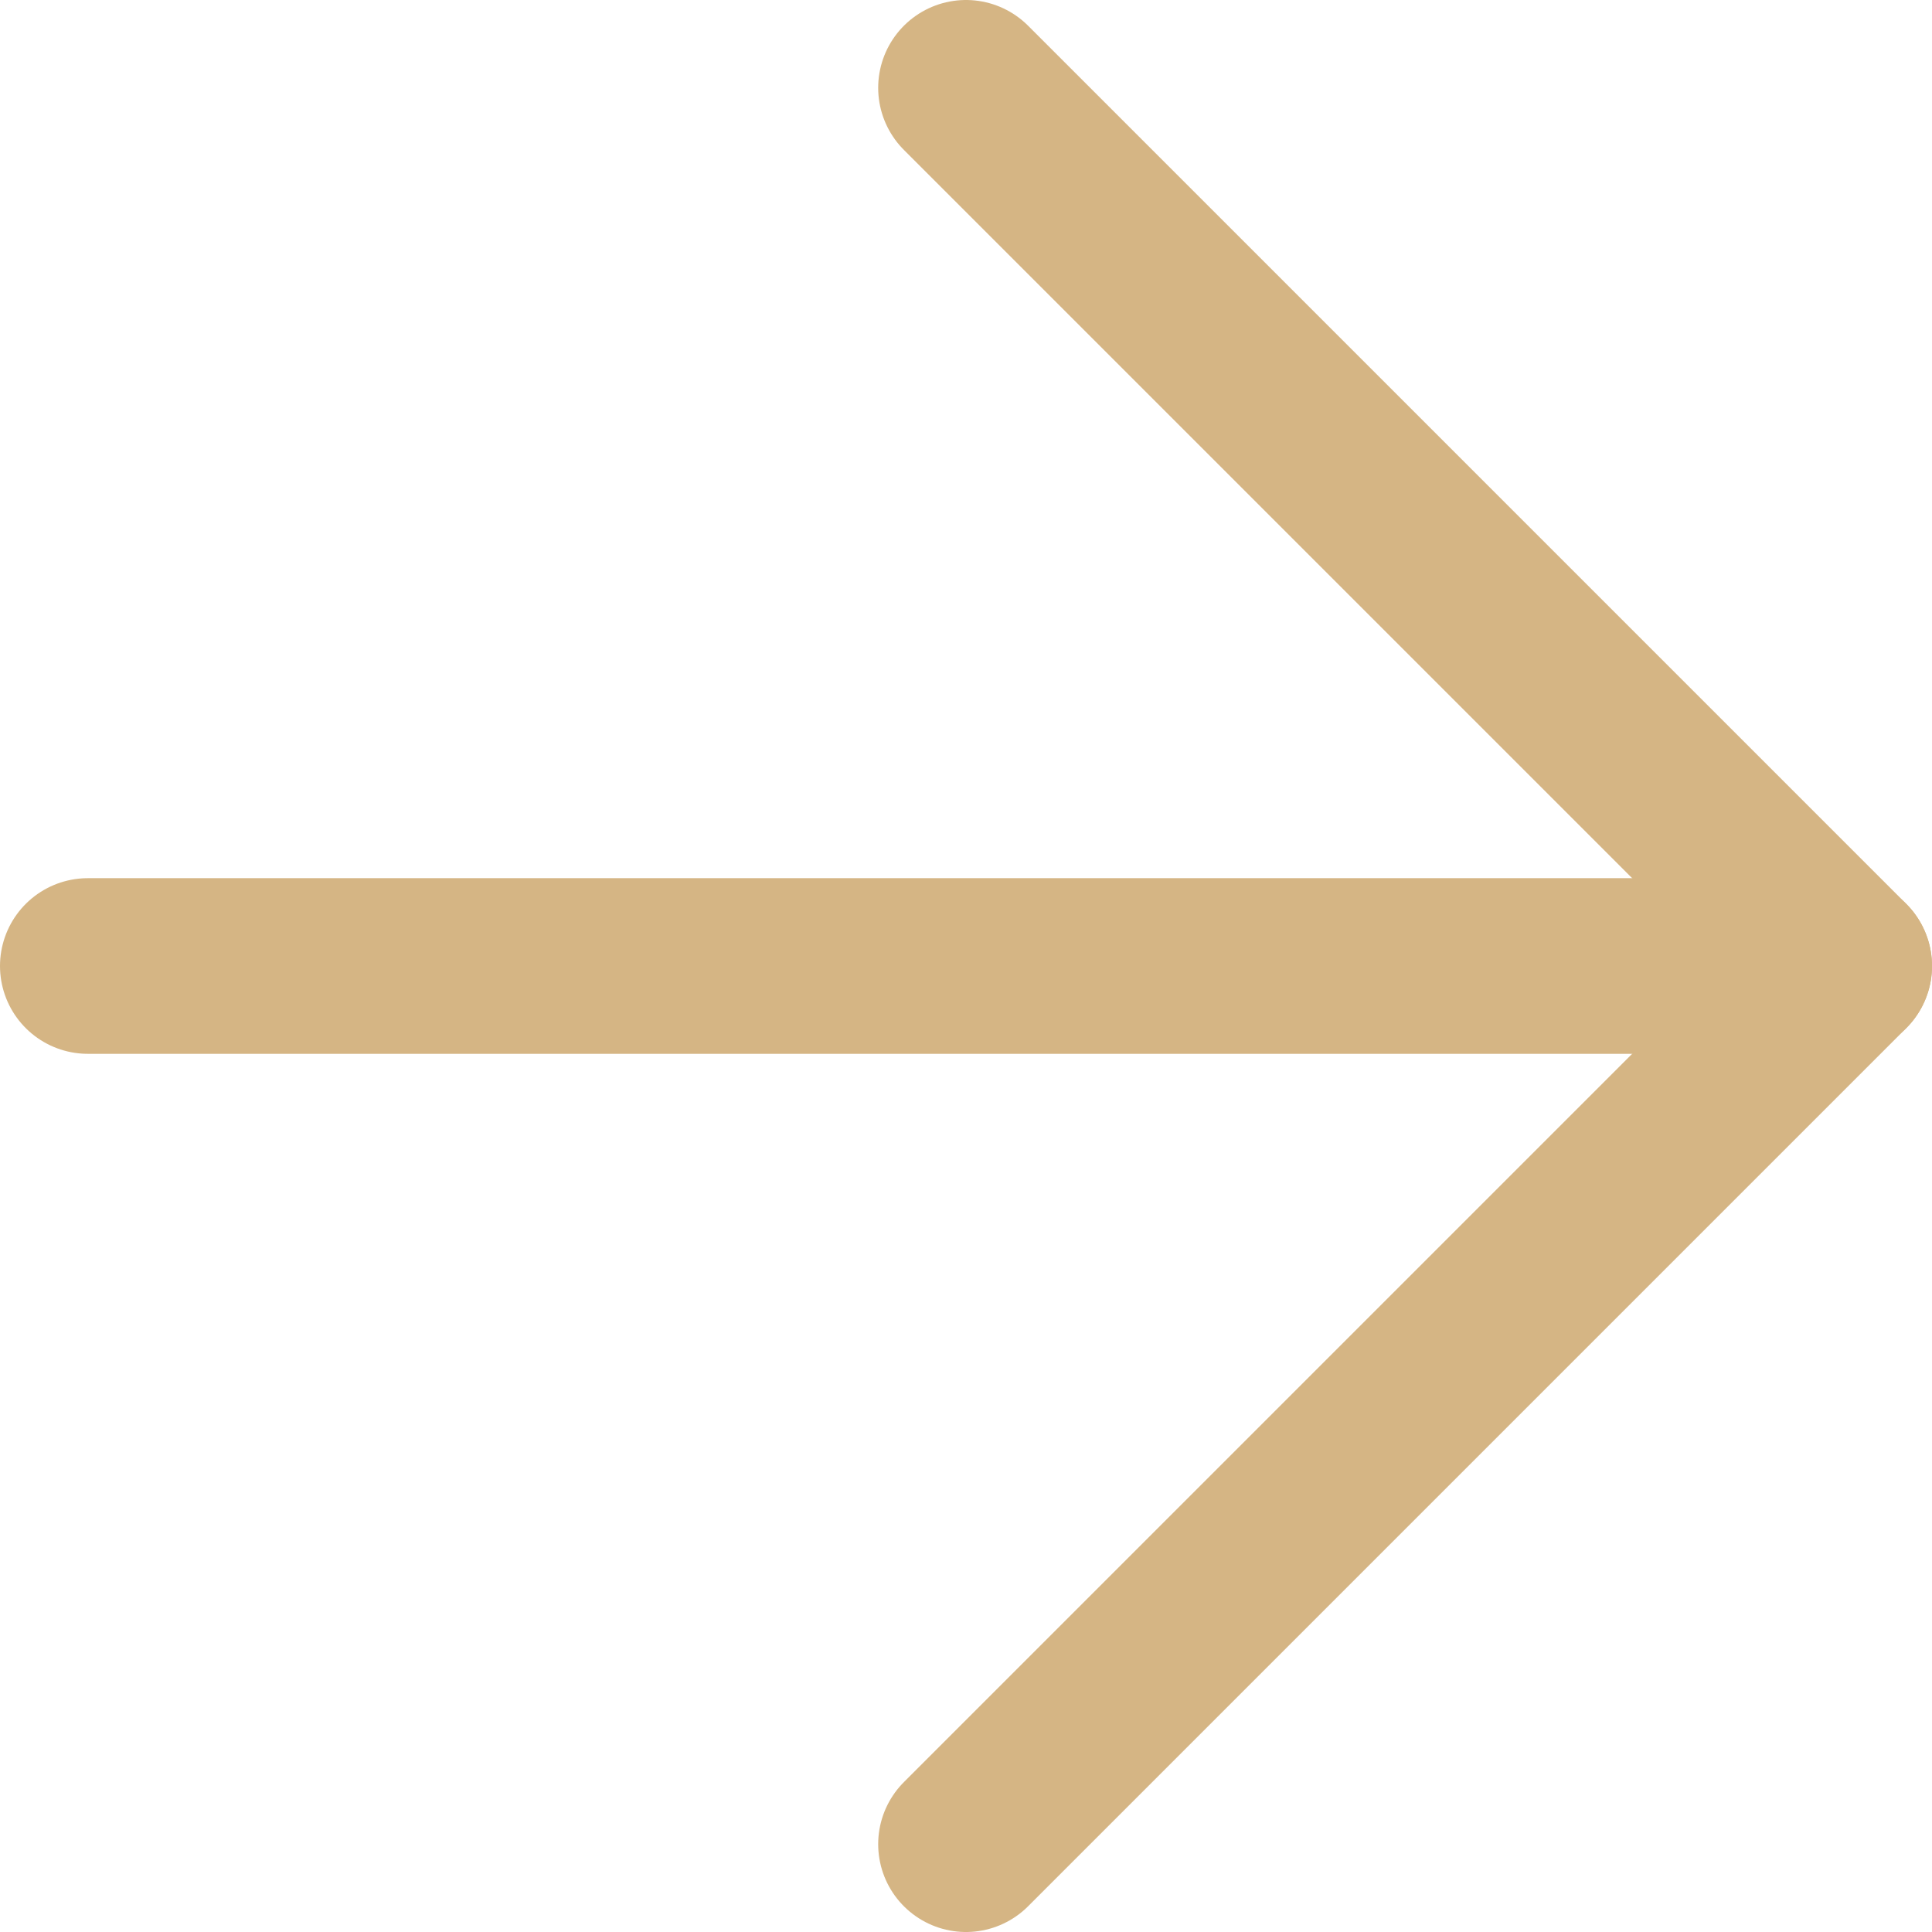
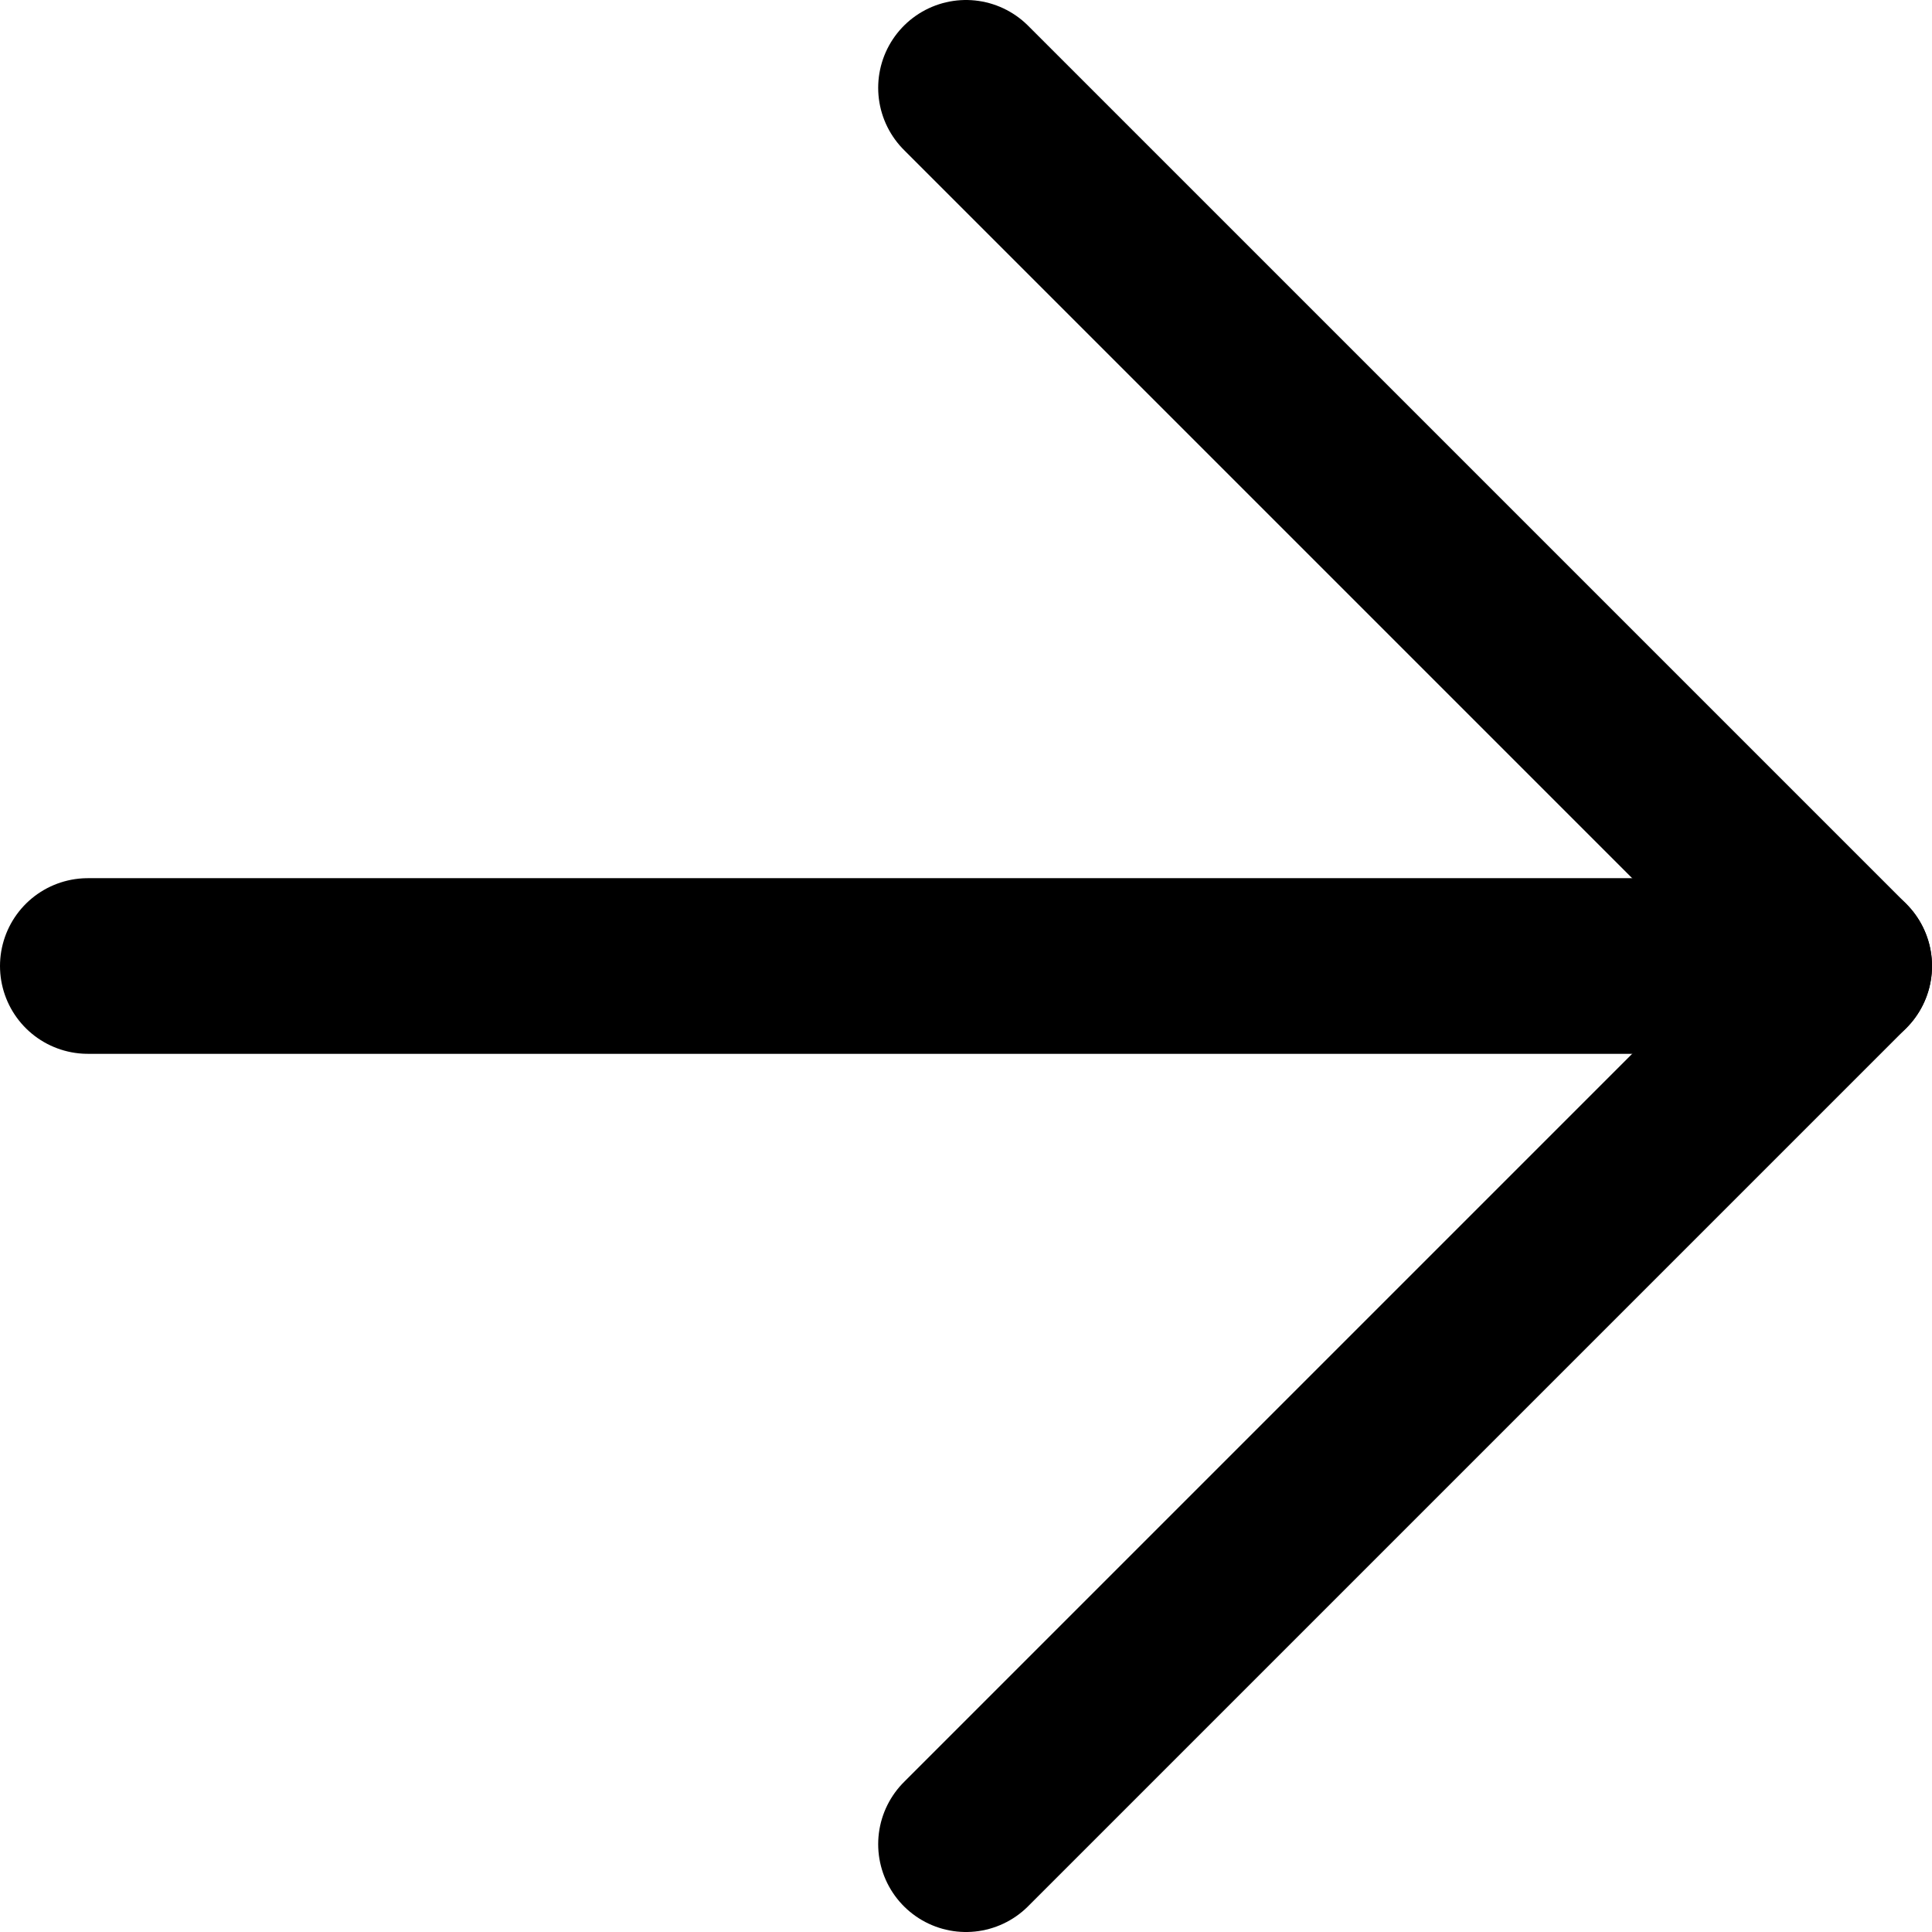
<svg xmlns="http://www.w3.org/2000/svg" width="22" height="22" viewBox="0 0 22 22" fill="none">
-   <path d="M1 11H21" stroke="#D5B584" stroke-width="2" stroke-linecap="round" stroke-linejoin="round" />
-   <path d="M11 1L21 11L11 21" stroke="#D5B584" stroke-width="2" stroke-linecap="round" stroke-linejoin="round" />
+   <path d="M1 11H21" stroke="#000000" stroke-width="2" stroke-linecap="round" stroke-linejoin="round" />
+   <path d="M11 1L21 11L11 21" stroke="#000000" stroke-width="2" stroke-linecap="round" stroke-linejoin="round" />
</svg>
